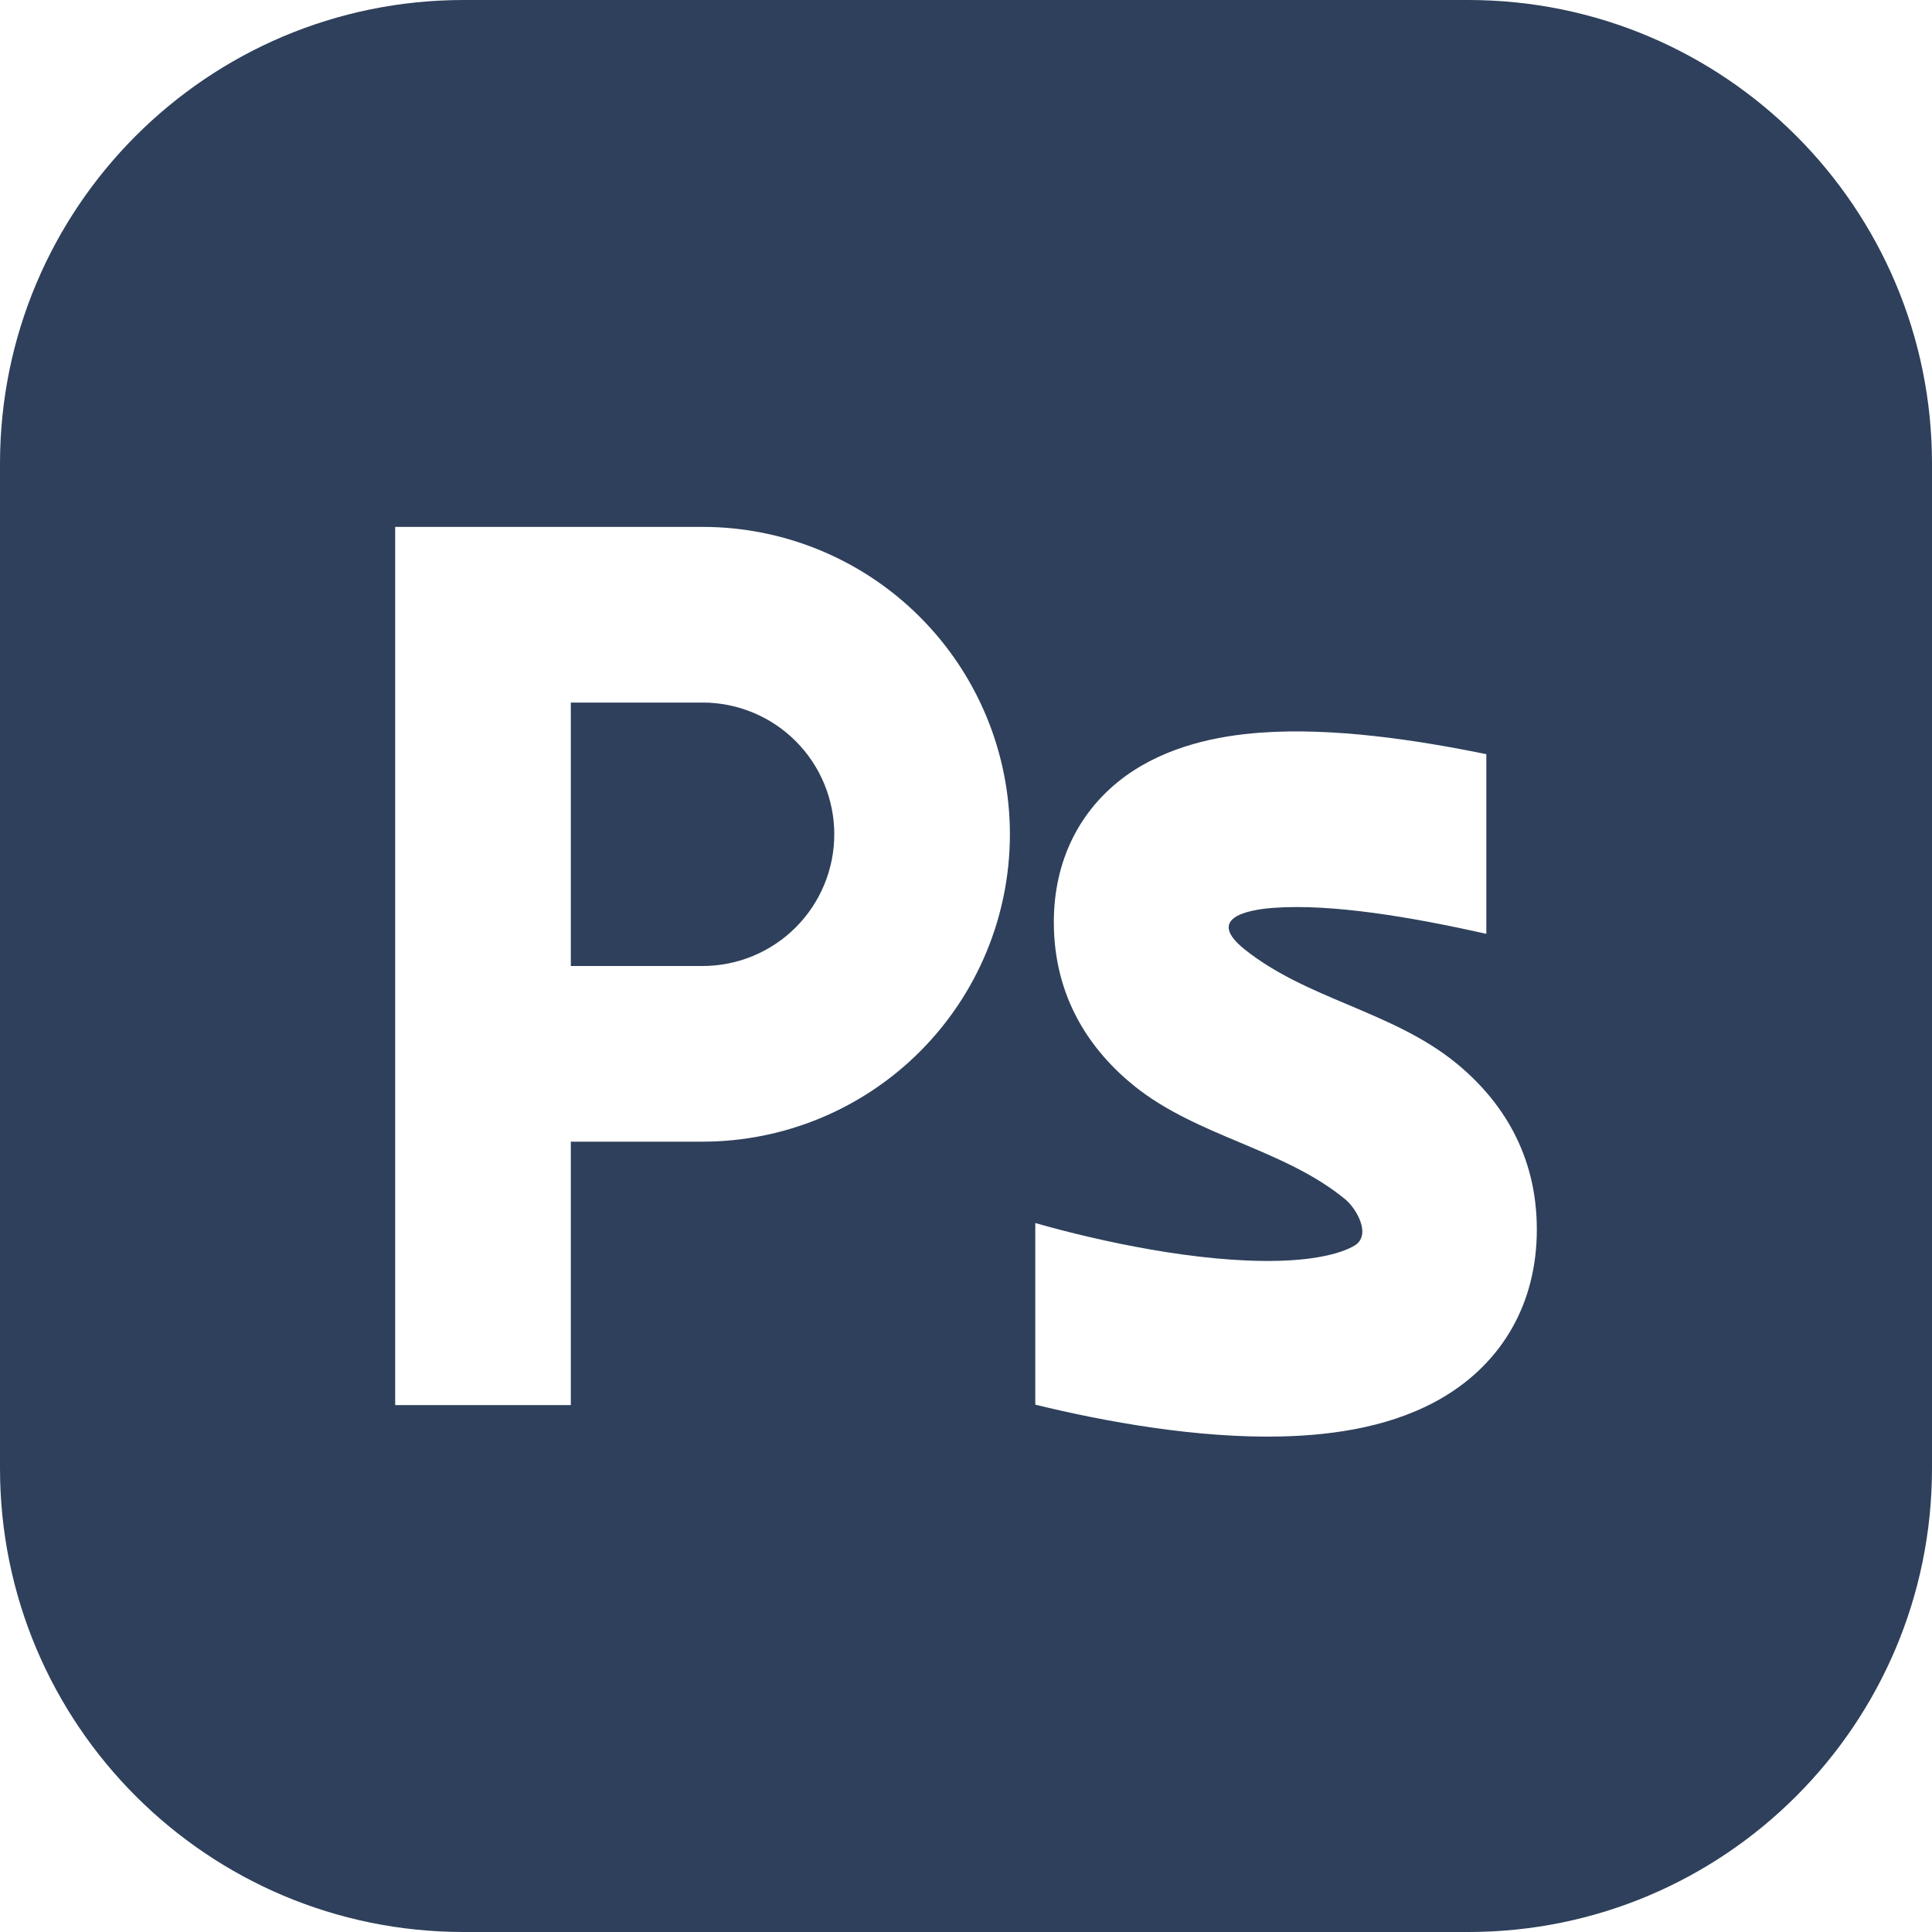
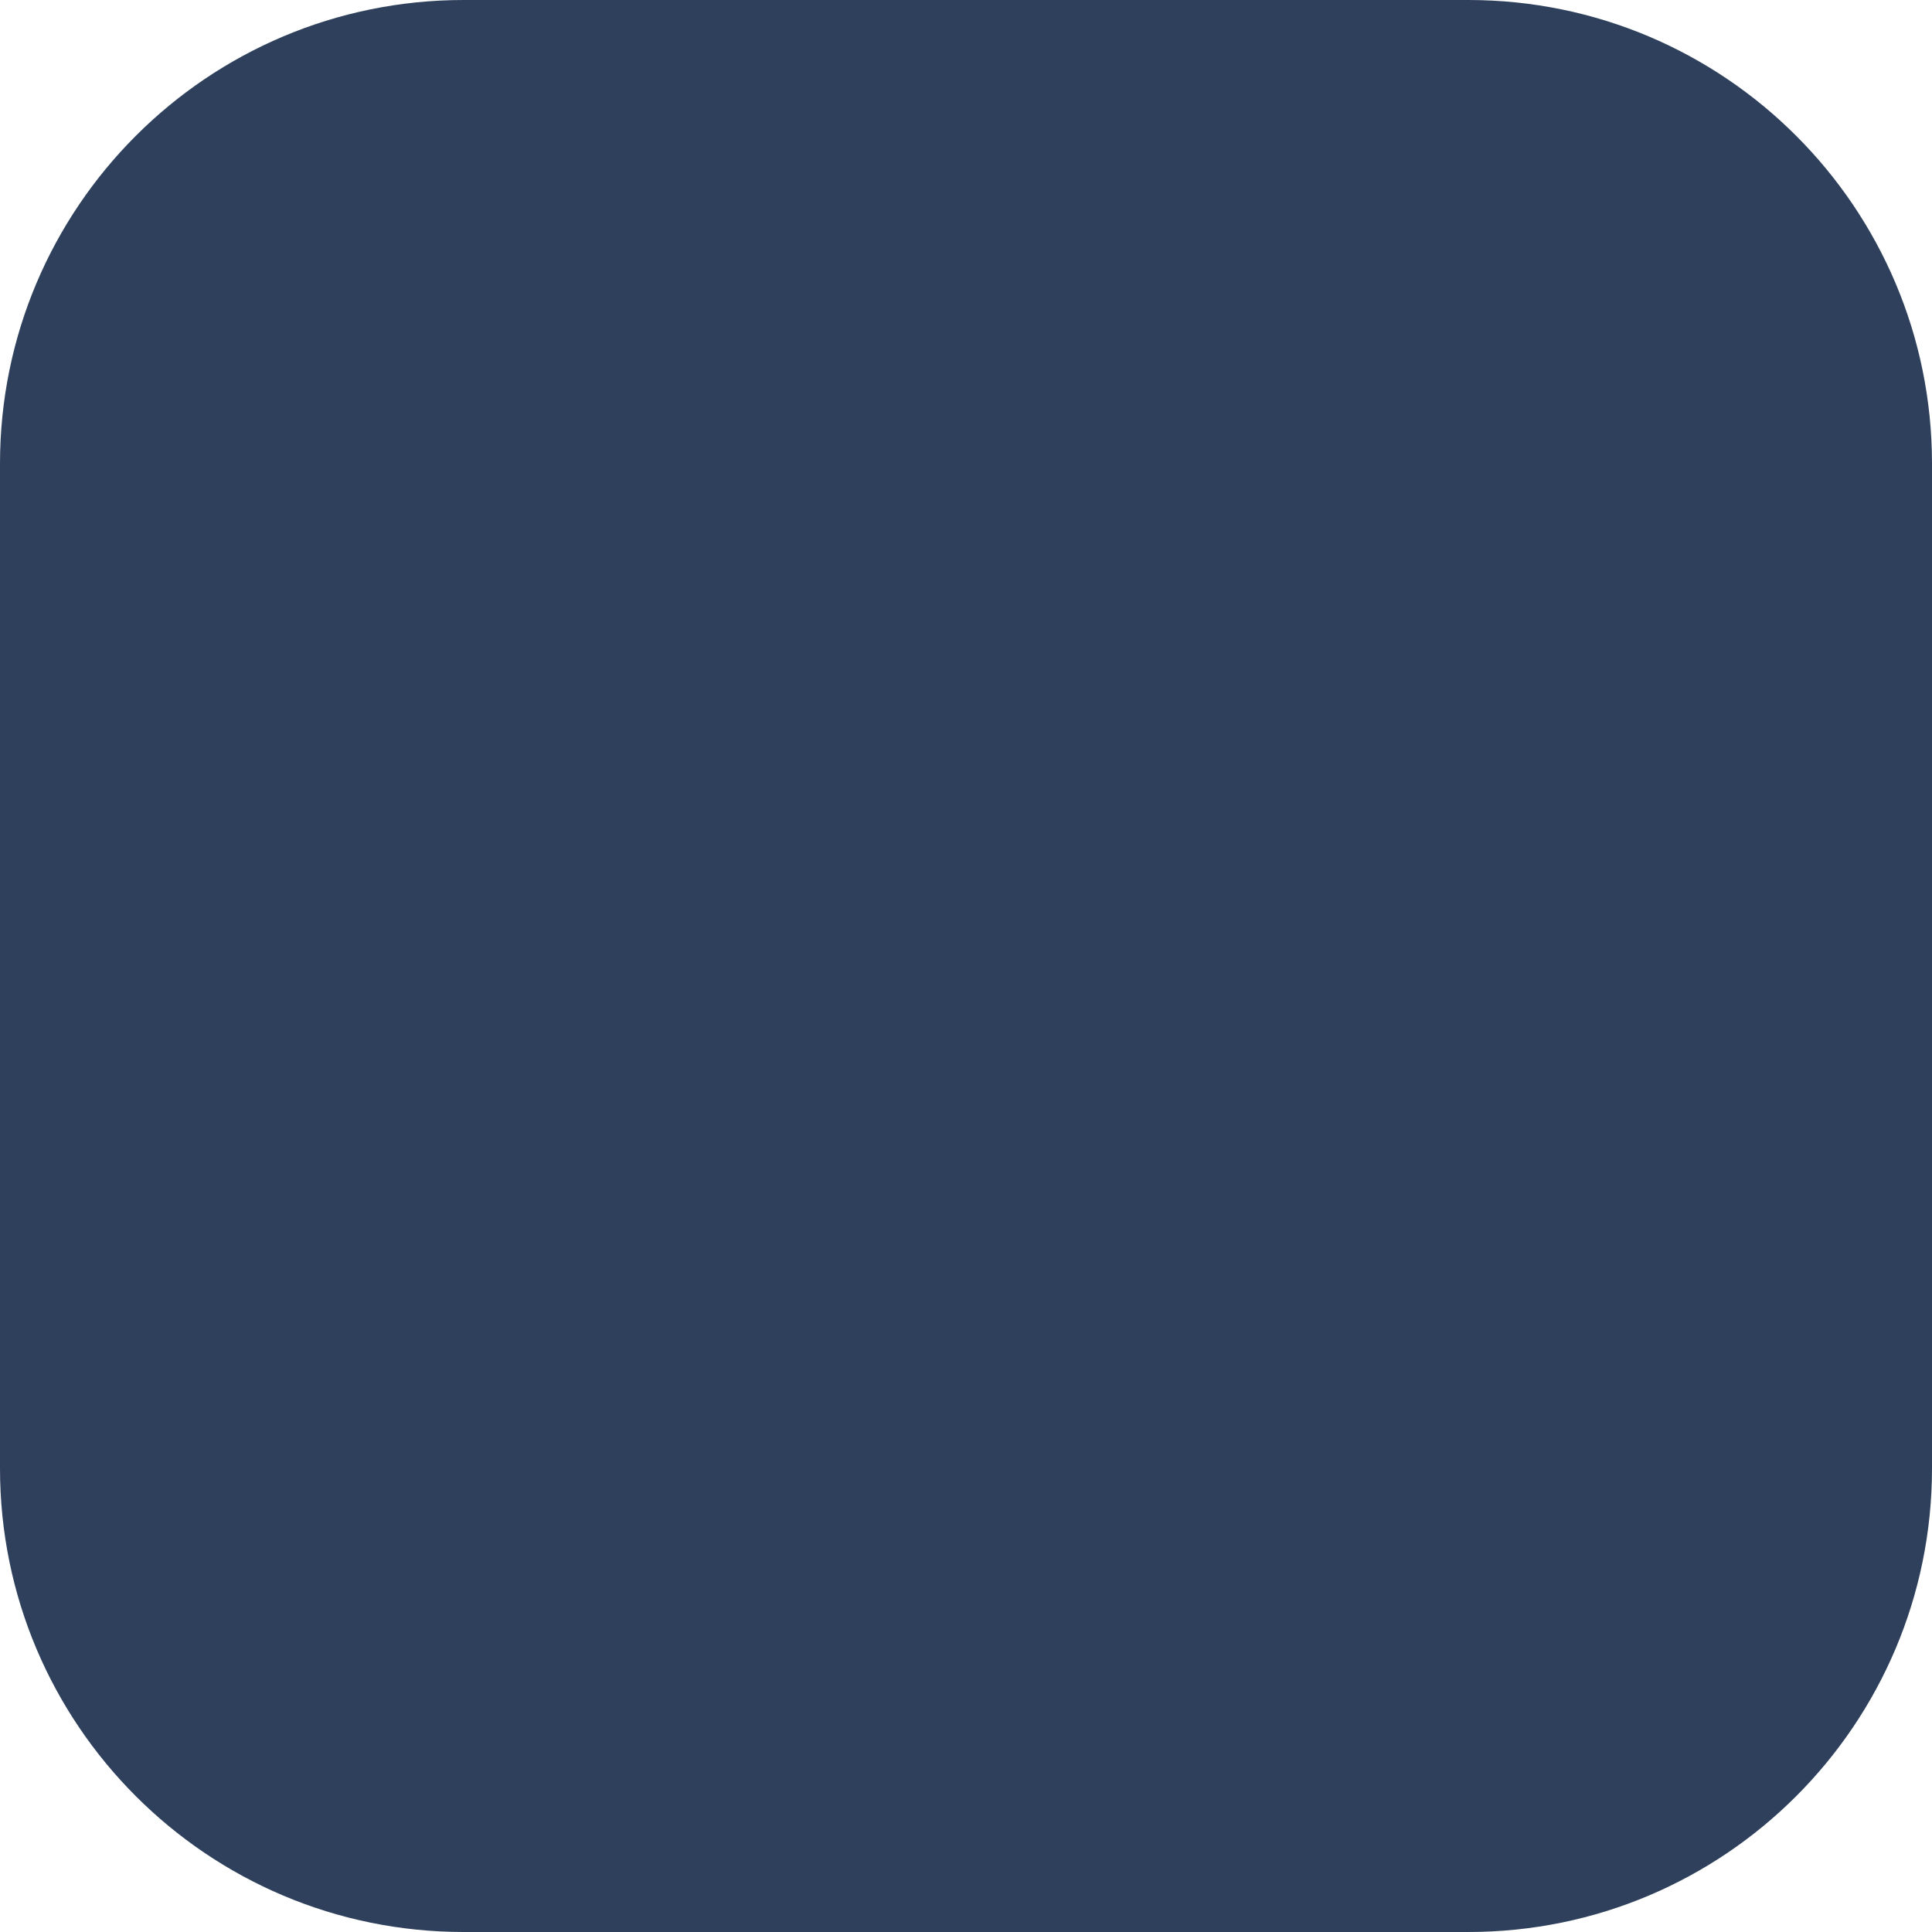
<svg xmlns="http://www.w3.org/2000/svg" width="50" height="50" viewBox="0 0 50 50" fill="none">
-   <g id="Mask group">
-     <mask id="mask0_111_2331" style="mask-type:alpha" maskUnits="userSpaceOnUse" x="0" y="0" width="50" height="50">
-       <path id="Vector" fill-rule="evenodd" clip-rule="evenodd" d="M9.091 0C6.68 0 4.368 0.958 2.663 2.663C0.958 4.368 0 6.68 0 9.091V40.909C0 43.32 0.958 45.633 2.663 47.337C4.368 49.042 6.68 50 9.091 50H40.909C43.32 50 45.633 49.042 47.337 47.337C49.042 45.633 50 43.32 50 40.909V9.091C50 6.68 49.042 4.368 47.337 2.663C45.633 0.958 43.32 0 40.909 0H9.091ZM10.227 13.636H18.182C20.291 13.636 22.315 14.474 23.806 15.966C25.298 17.458 26.136 19.481 26.136 21.591C26.136 23.701 25.298 25.724 23.806 27.216C22.315 28.707 20.291 29.546 18.182 29.546H14.773V36.364H10.227V13.636ZM14.773 25H18.182C19.086 25 19.953 24.641 20.592 24.002C21.232 23.362 21.591 22.495 21.591 21.591C21.591 20.687 21.232 19.82 20.592 19.18C19.953 18.541 19.086 18.182 18.182 18.182H14.773V25ZM38.466 24.168C36.518 23.73 34.455 23.384 32.959 23.495C32.202 23.55 31.236 23.786 32.209 24.568C33.011 25.209 33.959 25.611 34.909 26.011C35.886 26.425 36.868 26.841 37.7 27.525C38.861 28.48 39.773 29.87 39.773 31.818C39.773 33.761 38.855 35.25 37.391 36.136C36.098 36.918 34.536 37.141 33.184 37.175C30.998 37.23 28.589 36.793 26.793 36.352V31.652C28.448 32.125 31.016 32.682 33.071 32.63C34.139 32.605 34.768 32.409 35.054 32.236C35.509 31.964 35.096 31.268 34.816 31.039C34.016 30.38 33.054 29.975 32.089 29.568C31.134 29.166 30.175 28.761 29.366 28.114C28.207 27.182 27.273 25.807 27.273 23.864C27.273 22.284 27.932 20.954 29.136 20.079C30.209 19.307 31.509 19.043 32.62 18.961C34.495 18.823 36.659 19.148 38.466 19.518V24.168Z" fill="black" />
-     </mask>
-     <g mask="url(#mask0_111_2331)">
-       <path id="Rectangle 29" d="M0 12C0 5.373 5.373 0 12 0H38C44.627 0 50 5.373 50 12V38C50 44.627 44.627 50 38 50H12C5.373 50 0 44.627 0 38V12Z" fill="#2E405B" />
-     </g>
-   </g>
+   <path d="M0 12C0 5.373 5.373 0 12 0H38C44.627 0 50 5.373 50 12V38C50 44.627 44.627 50 38 50H12C5.373 50 0 44.627 0 38V12Z" fill="#2E405B" />
</svg>
